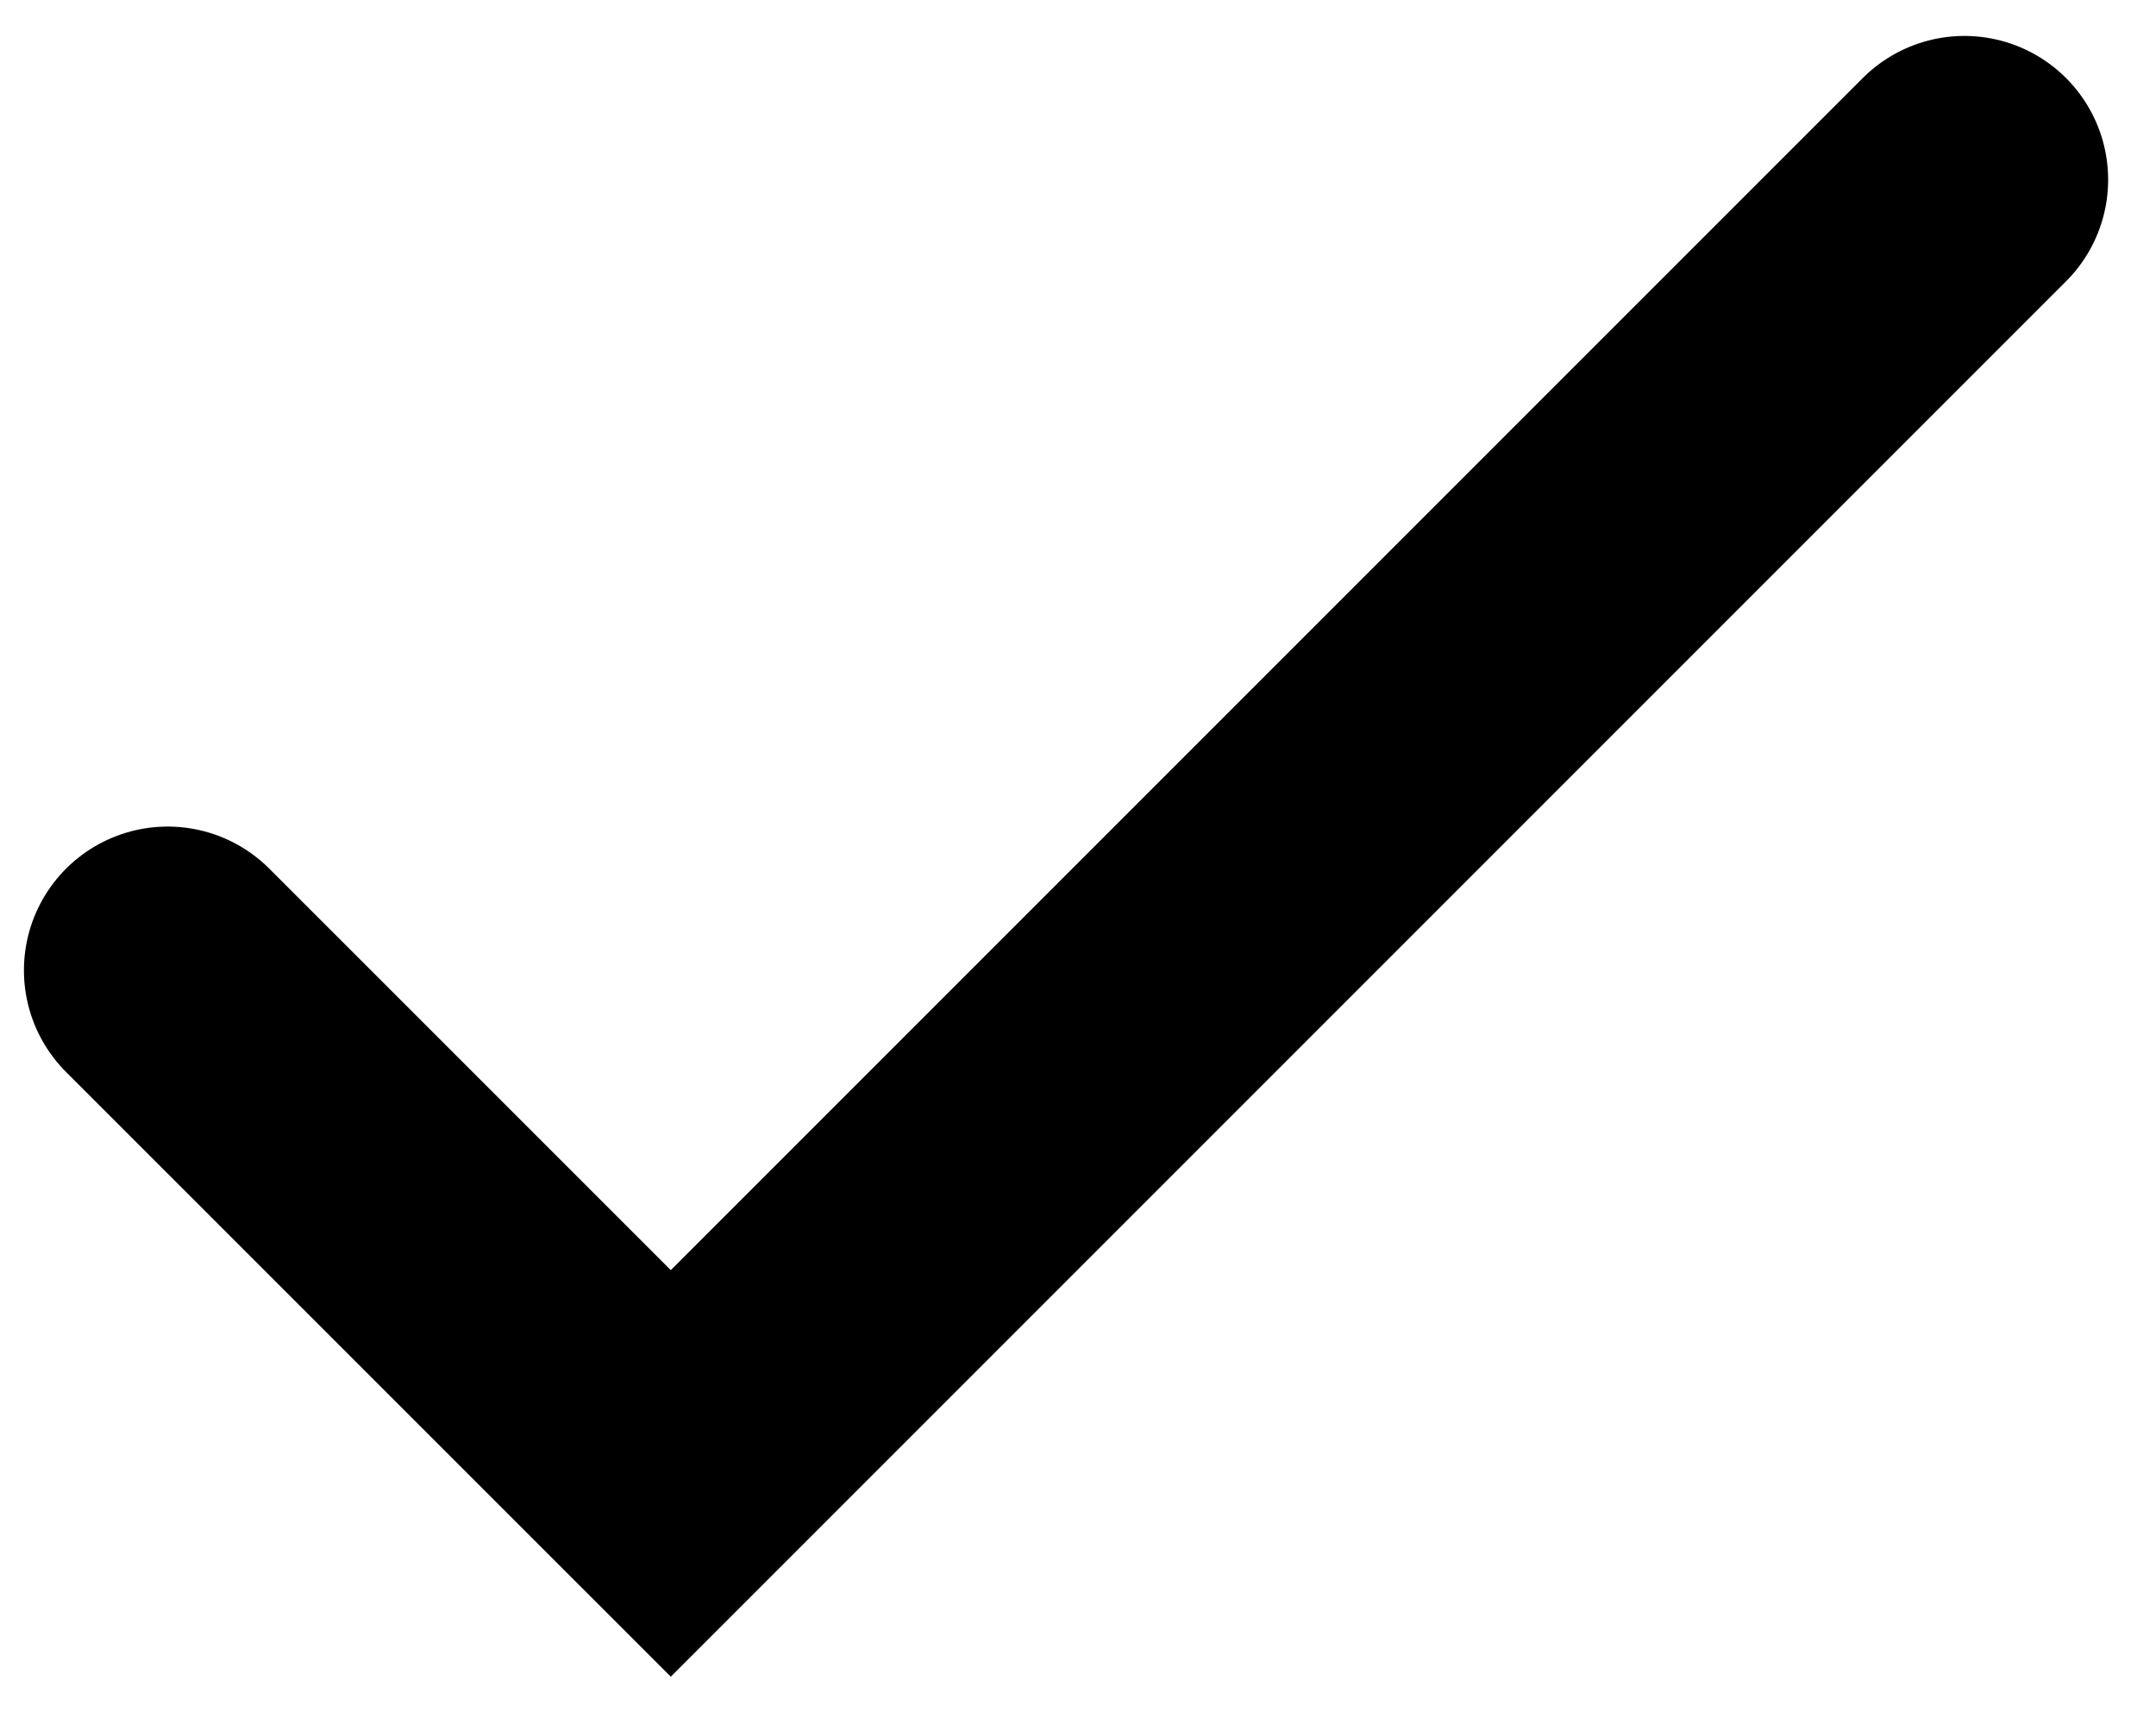
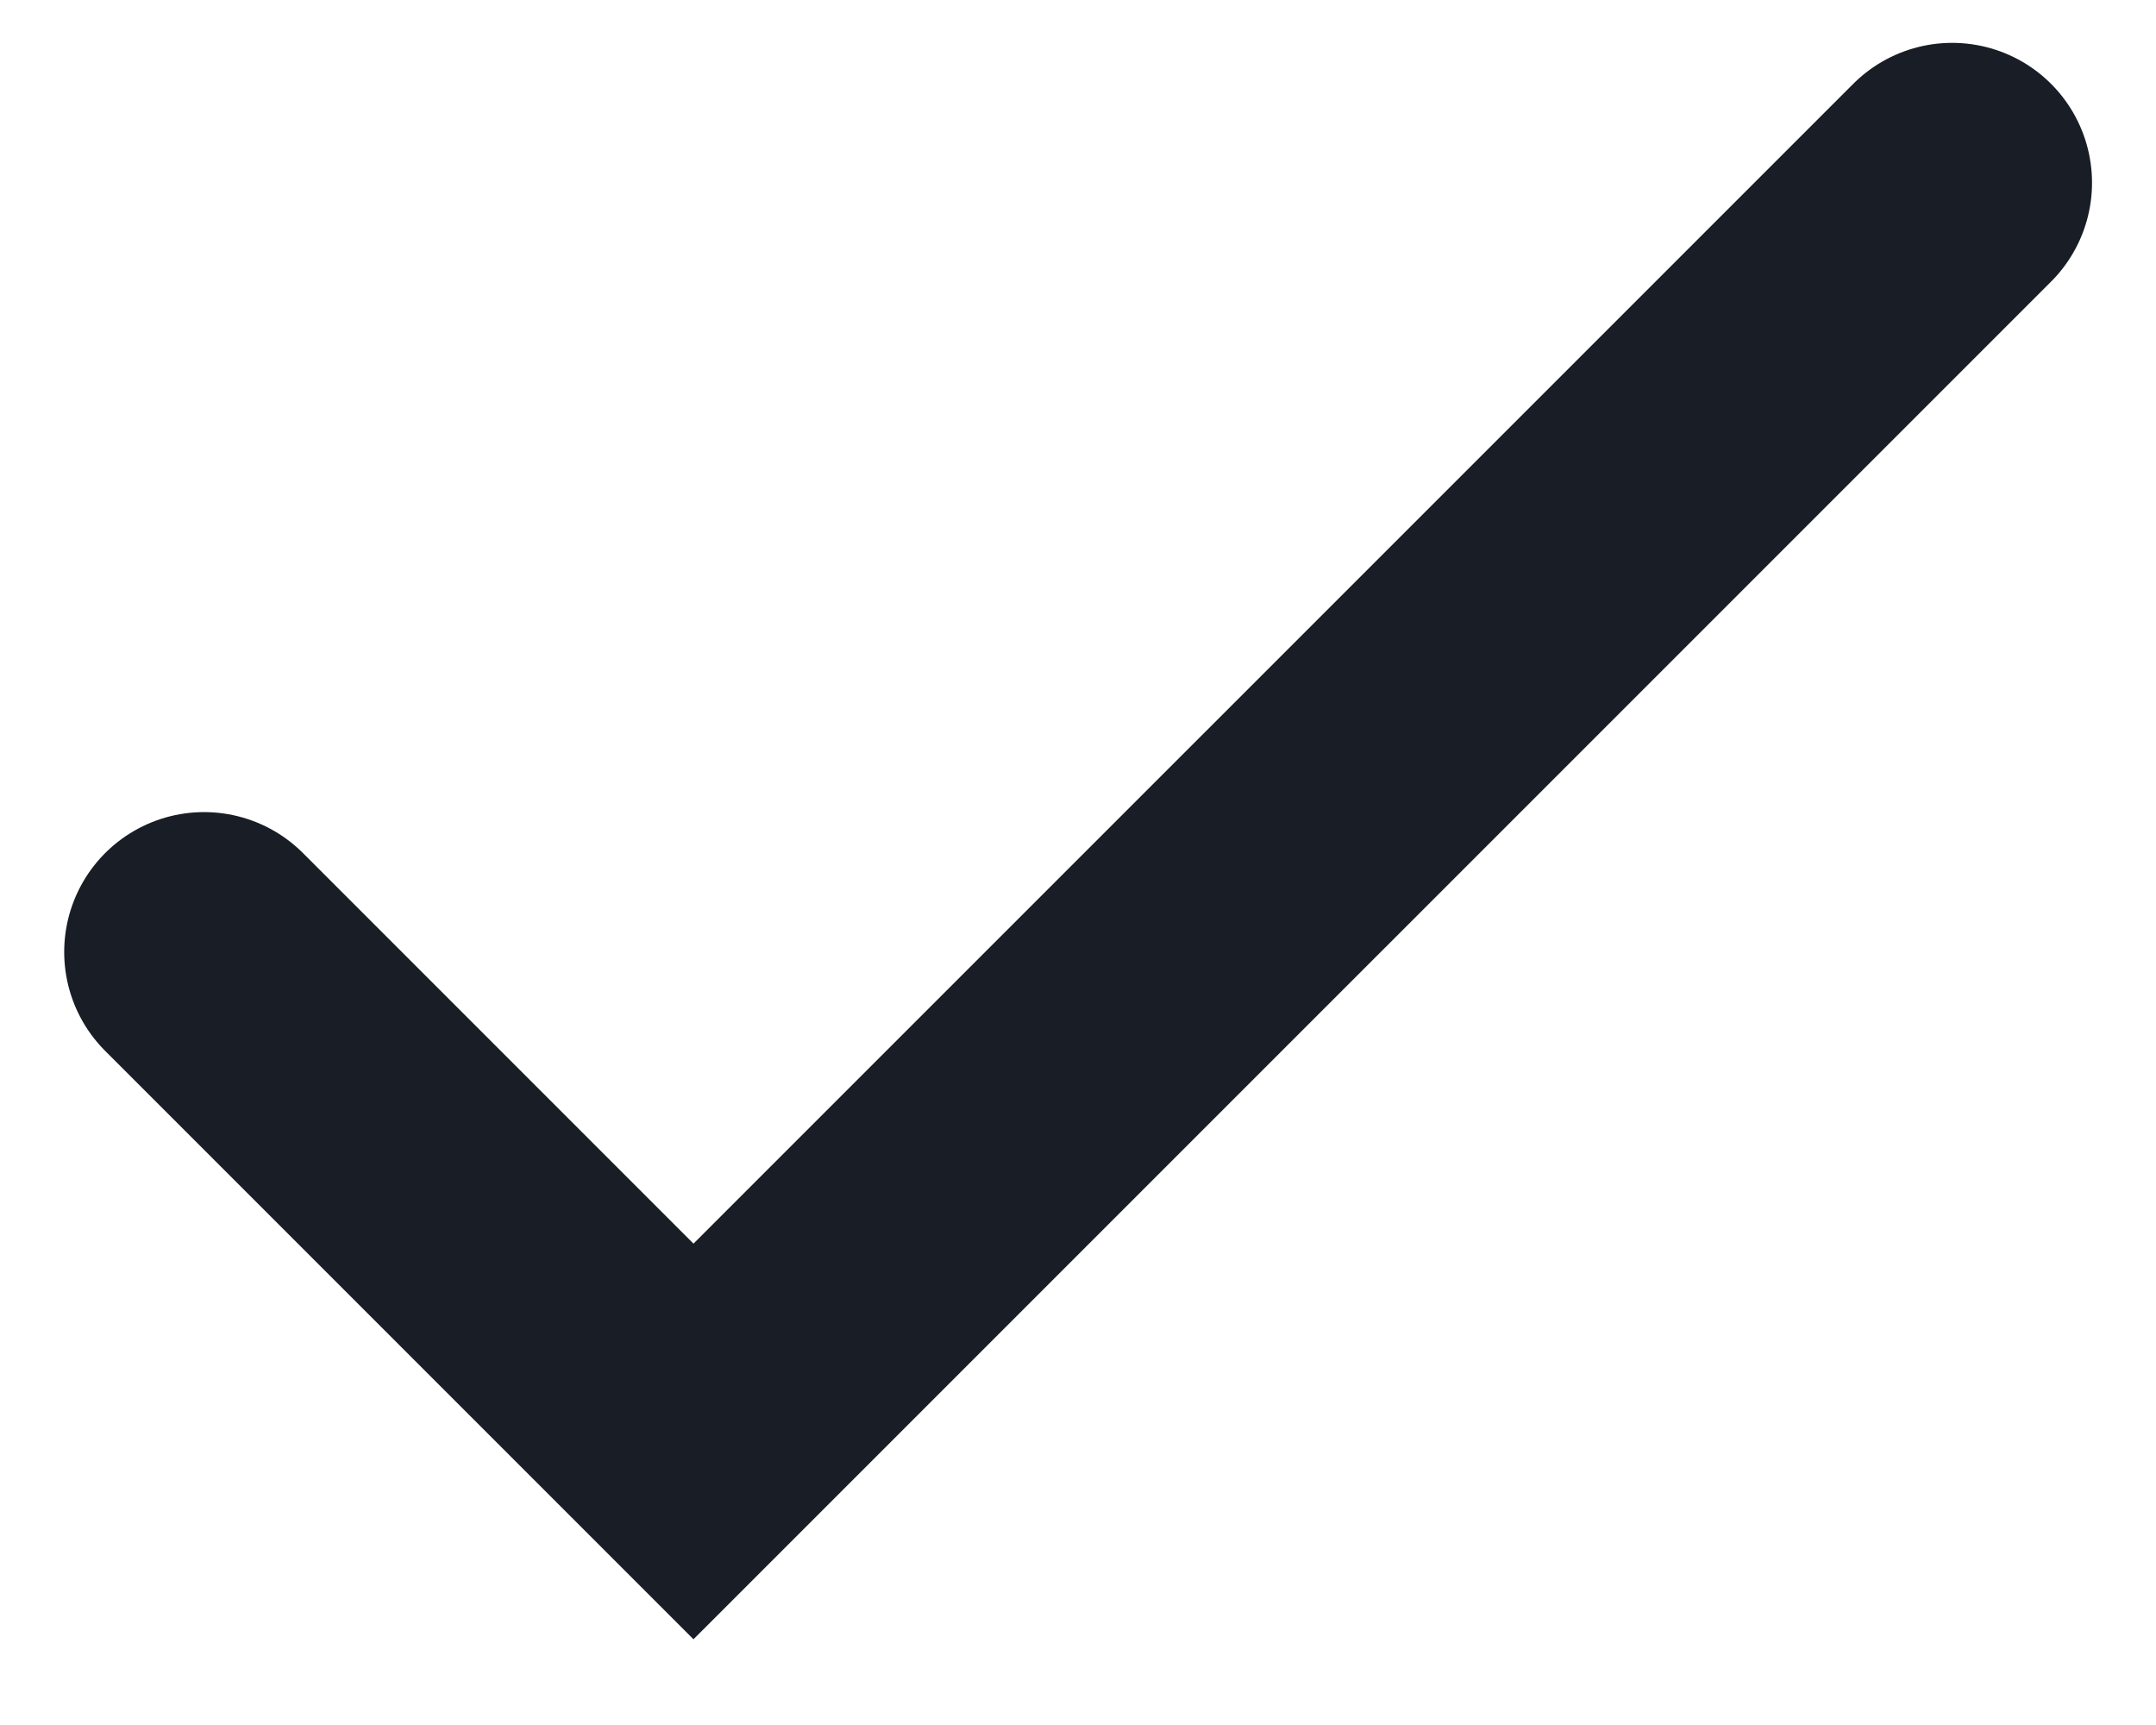
- <svg xmlns="http://www.w3.org/2000/svg" width="30" height="24" viewBox="0 0 30 24" fill="none">
-   <path d="M2.333 13.5L9.334 20.5L27.334 2.5" stroke="black" stroke-width="4" stroke-linecap="round" />
+ <svg xmlns="http://www.w3.org/2000/svg" width="20" height="16" viewBox="0 0 20 16" fill="none">
+   <path d="M1.893 8.83L6.433 13.37L18.109 1.695" stroke="#181D26" stroke-width="2.595" stroke-linecap="round" />
</svg>
